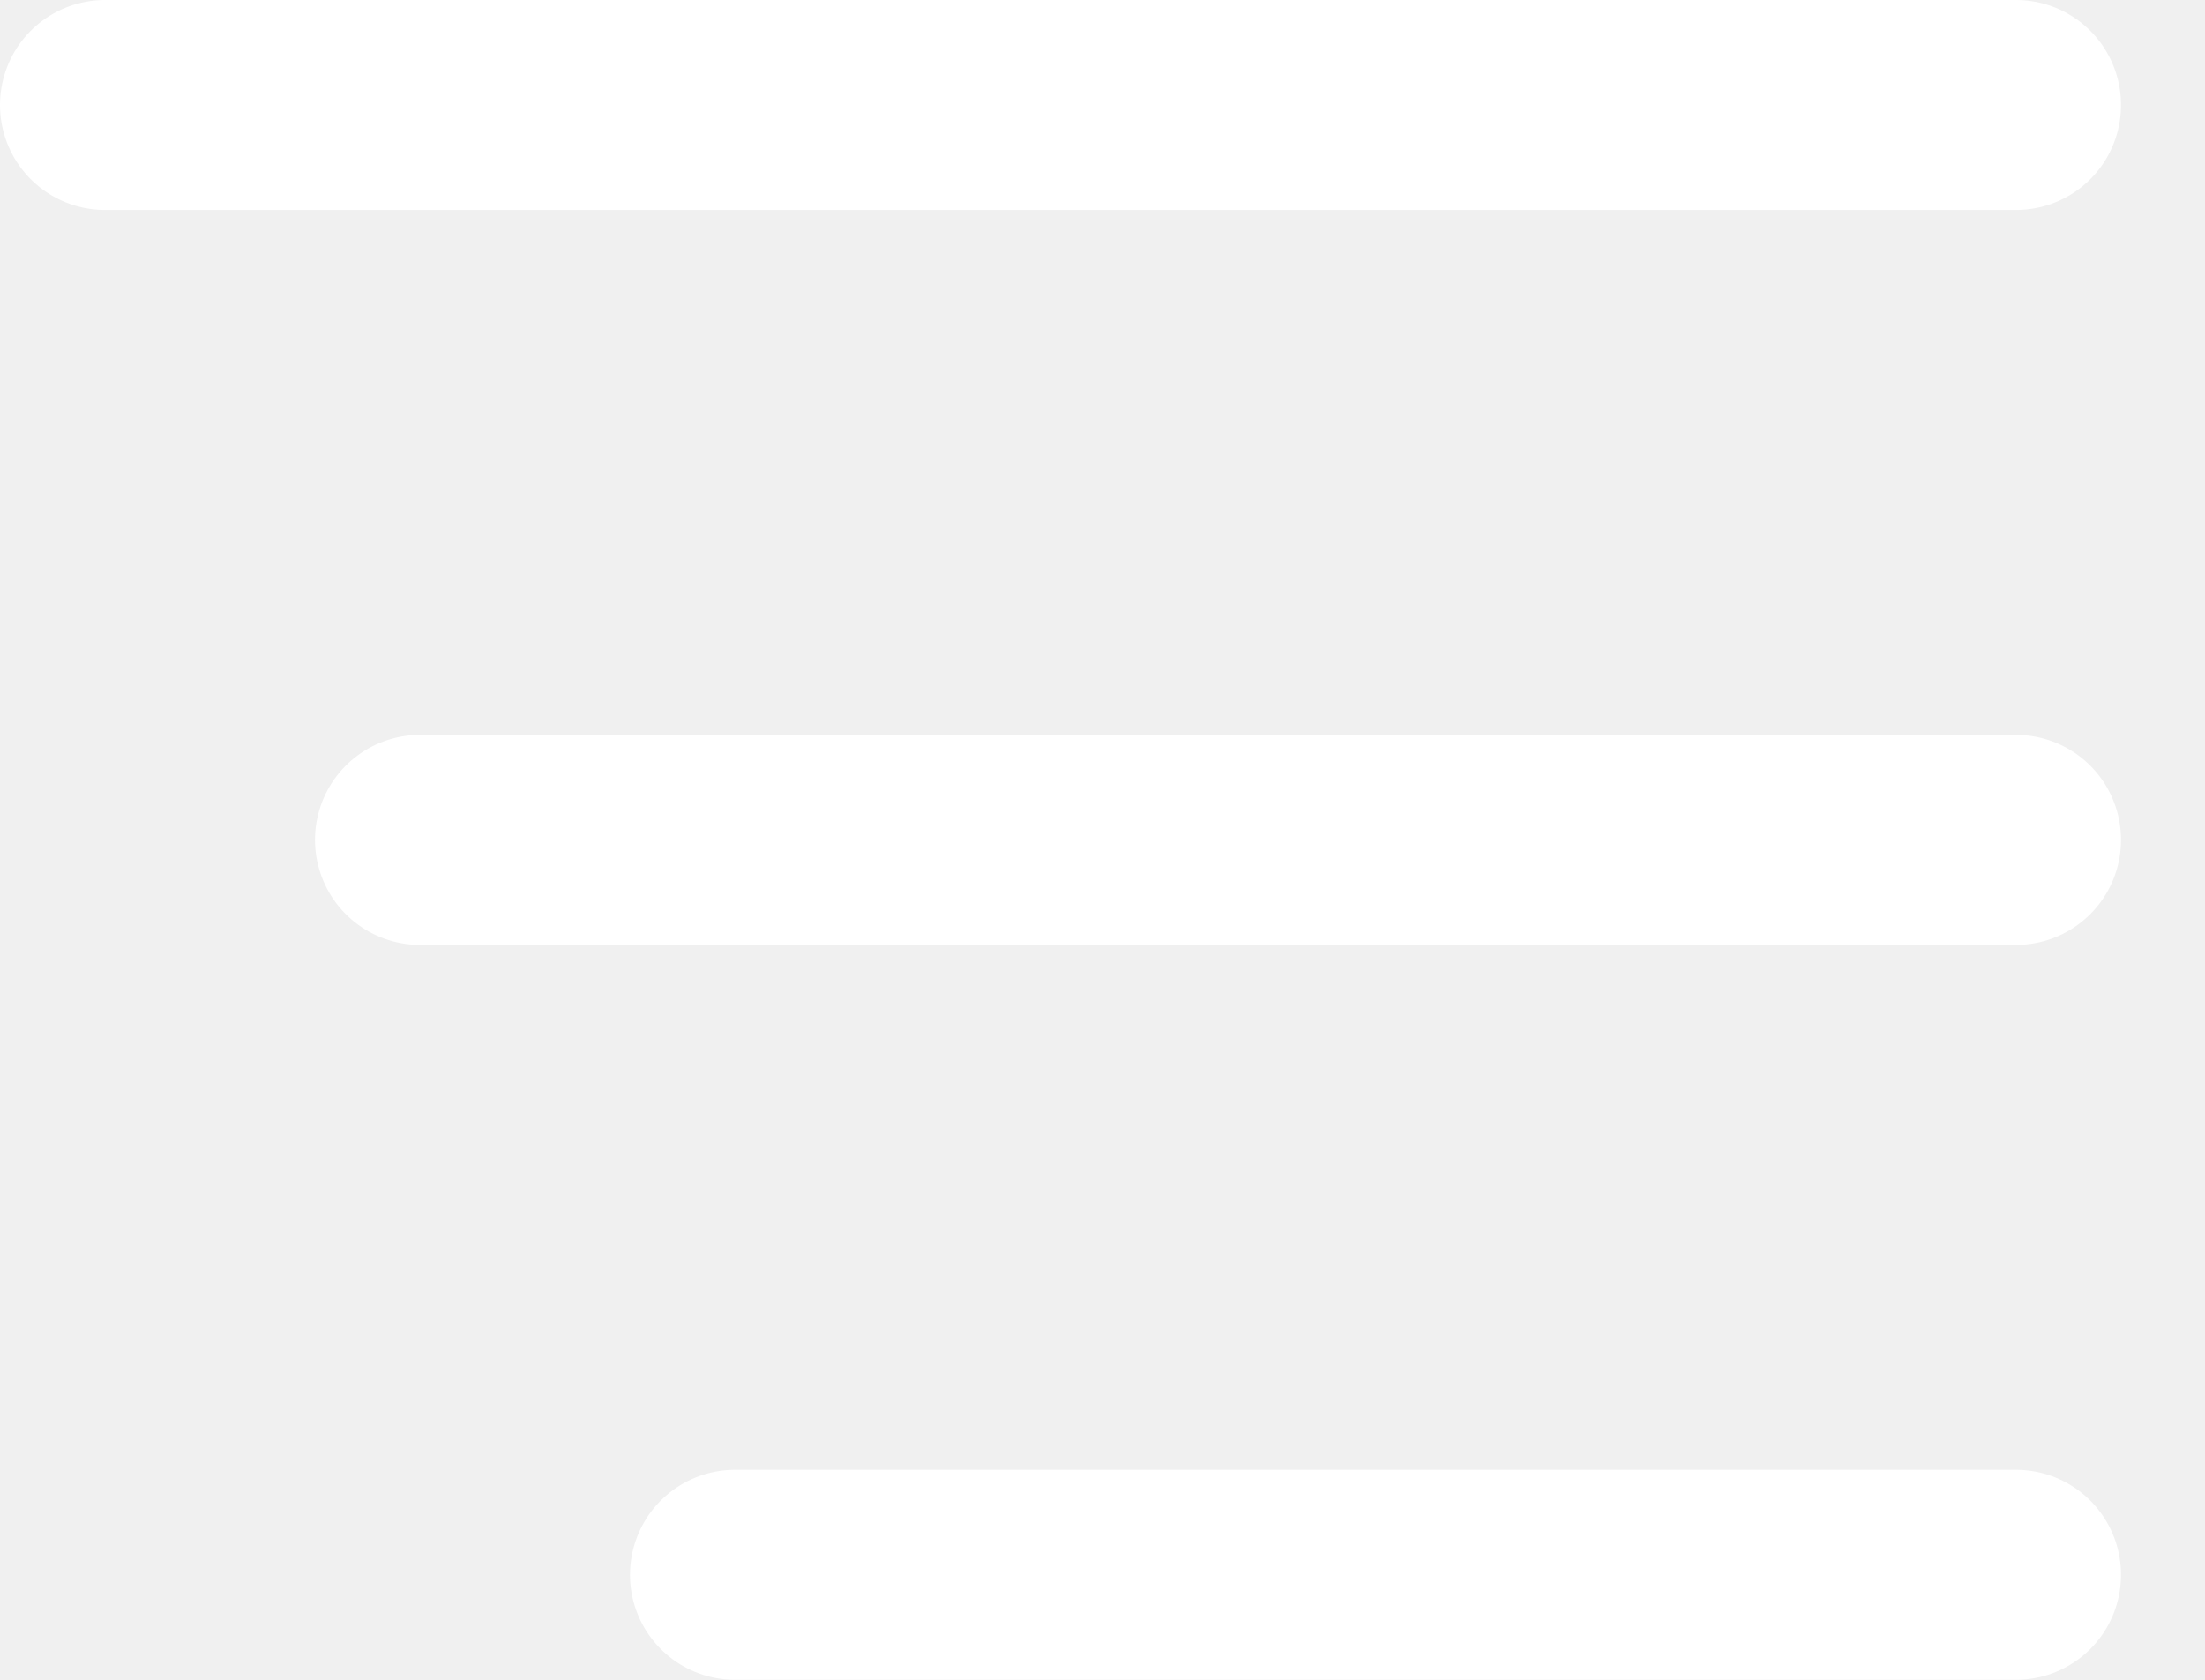
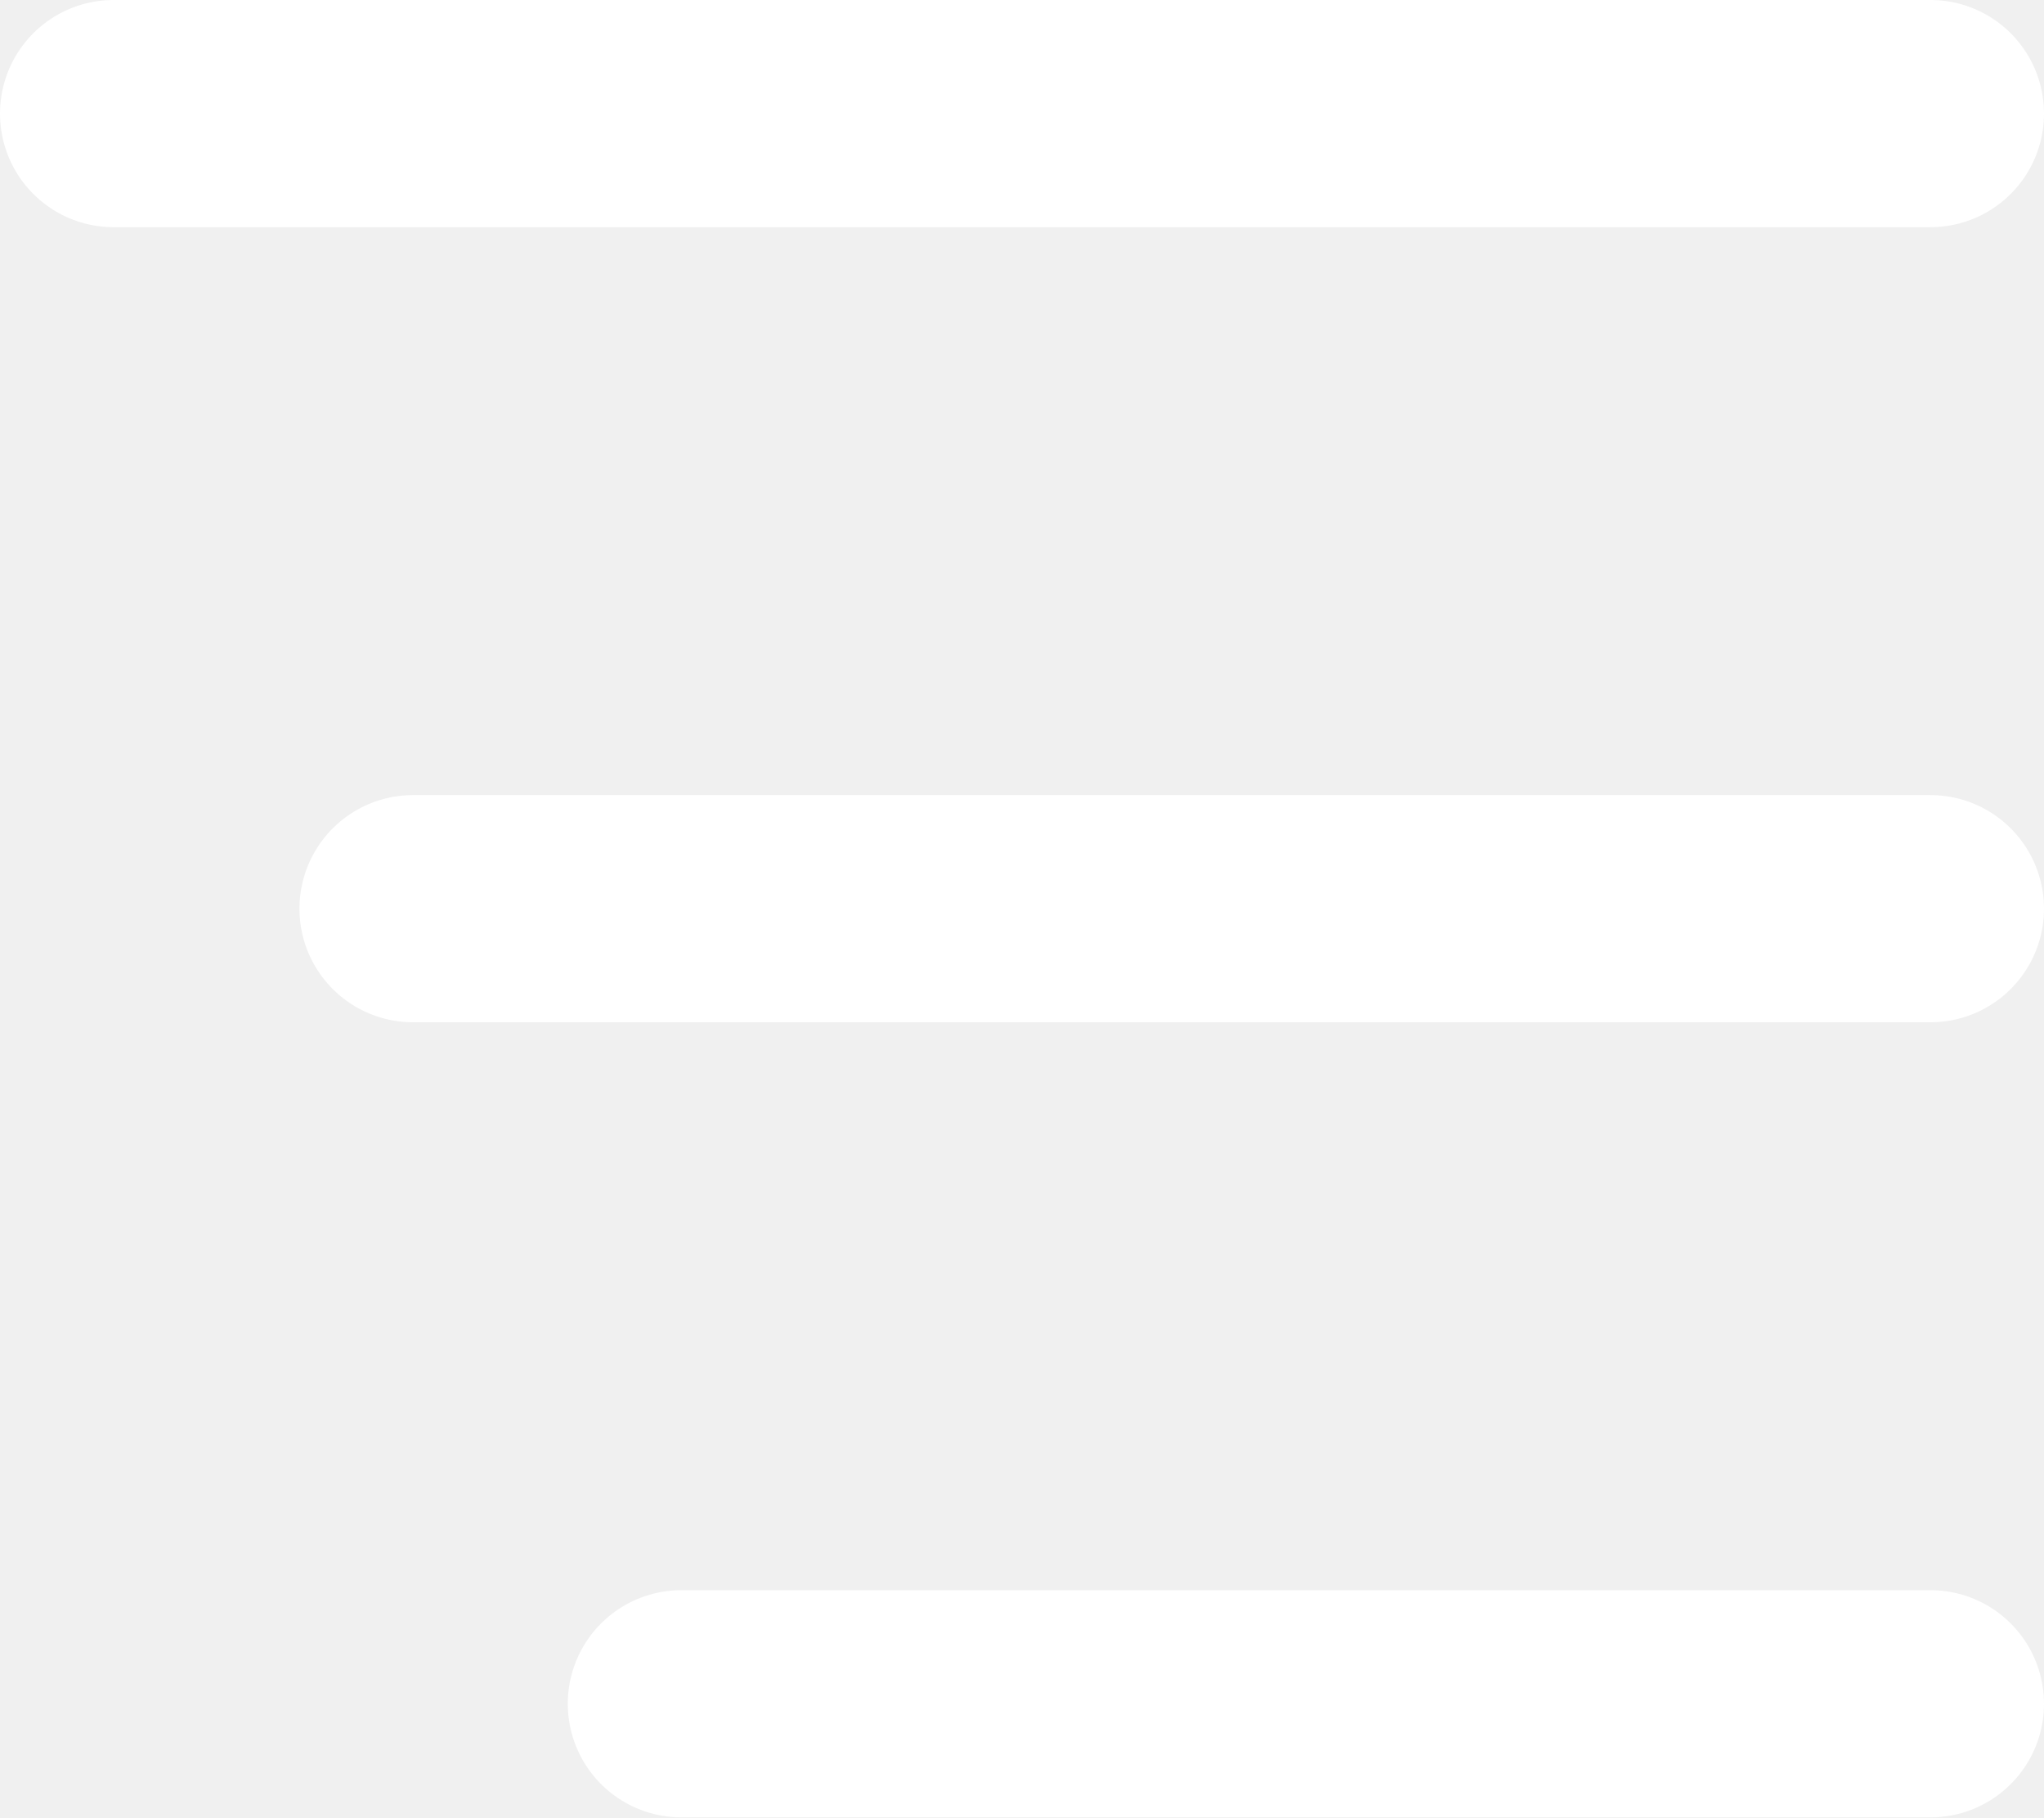
- <svg xmlns="http://www.w3.org/2000/svg" width="21" height="16" viewBox="0 0 21 16" fill="none">
-   <path d="M7 15H19.2M4 8H19.2M1 1H19.2" stroke="white" stroke-width="2" stroke-linecap="round" />
+ <svg xmlns="http://www.w3.org/2000/svg" width="18" height="16" viewBox="0 0 18 16" fill="none">
+   <path d="M6 15H11.637H17M3.637 8H17M1 1H17" stroke="white" stroke-width="2" stroke-linecap="round" />
</svg>
